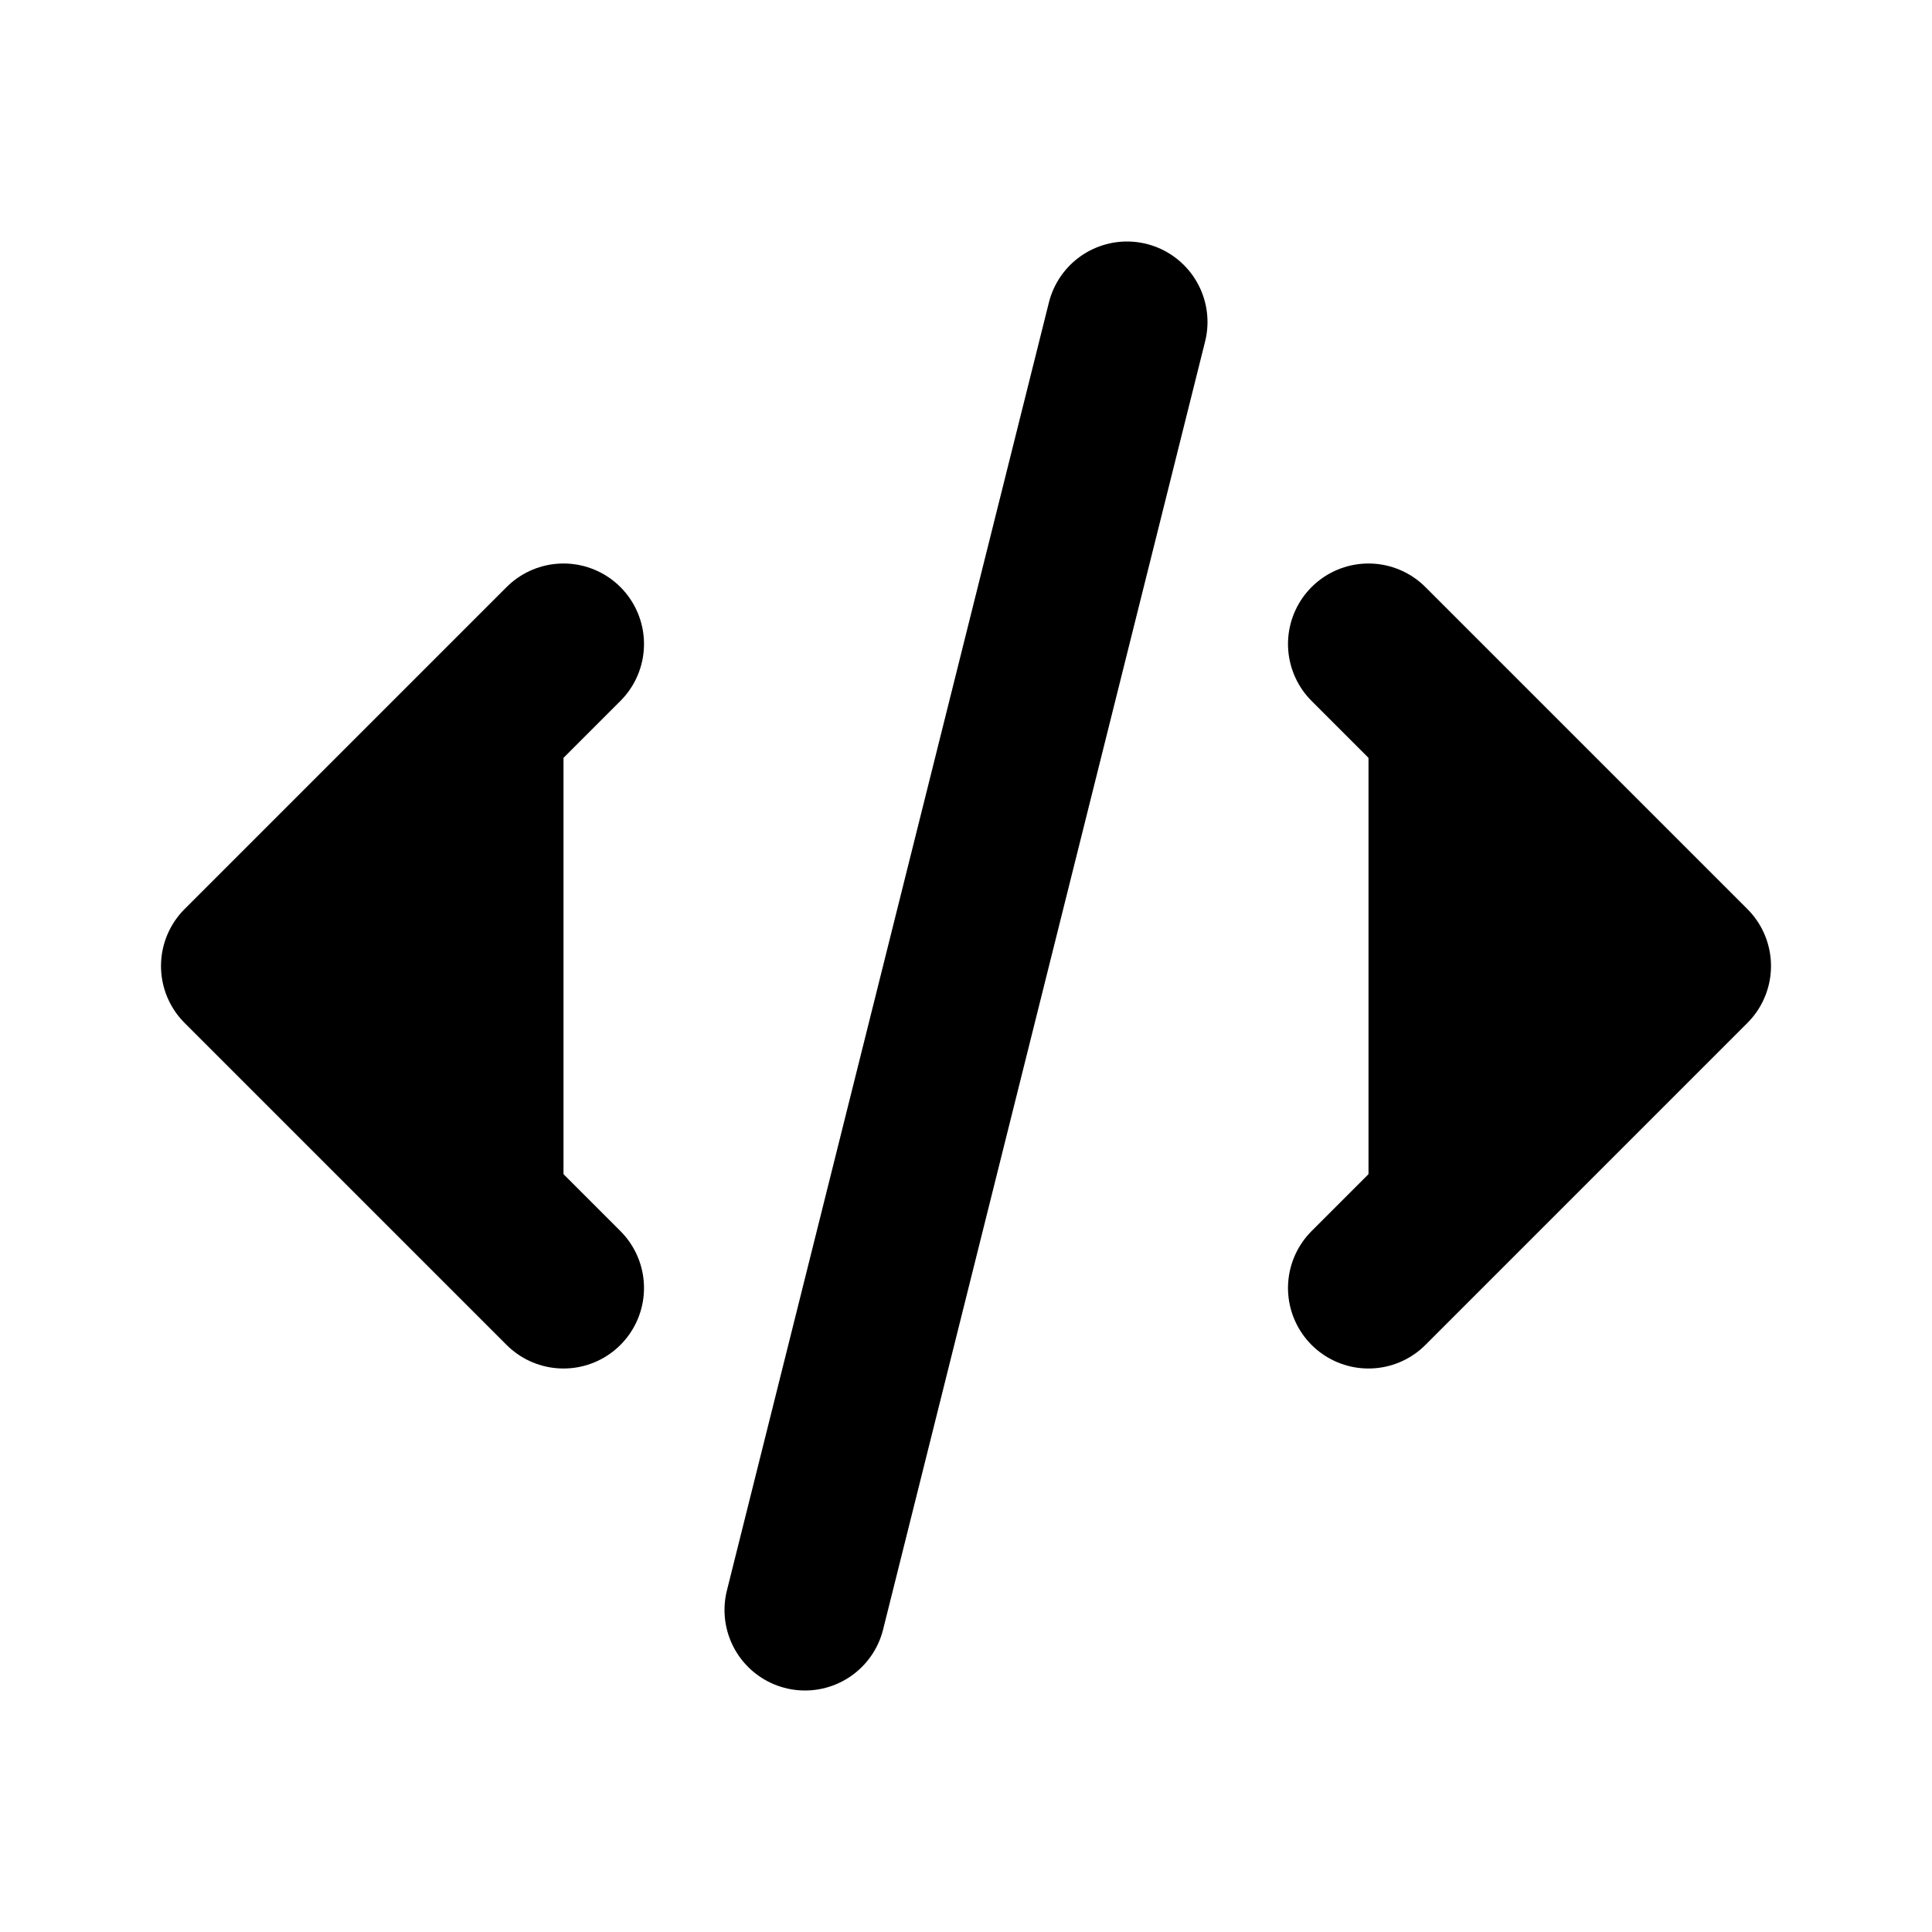
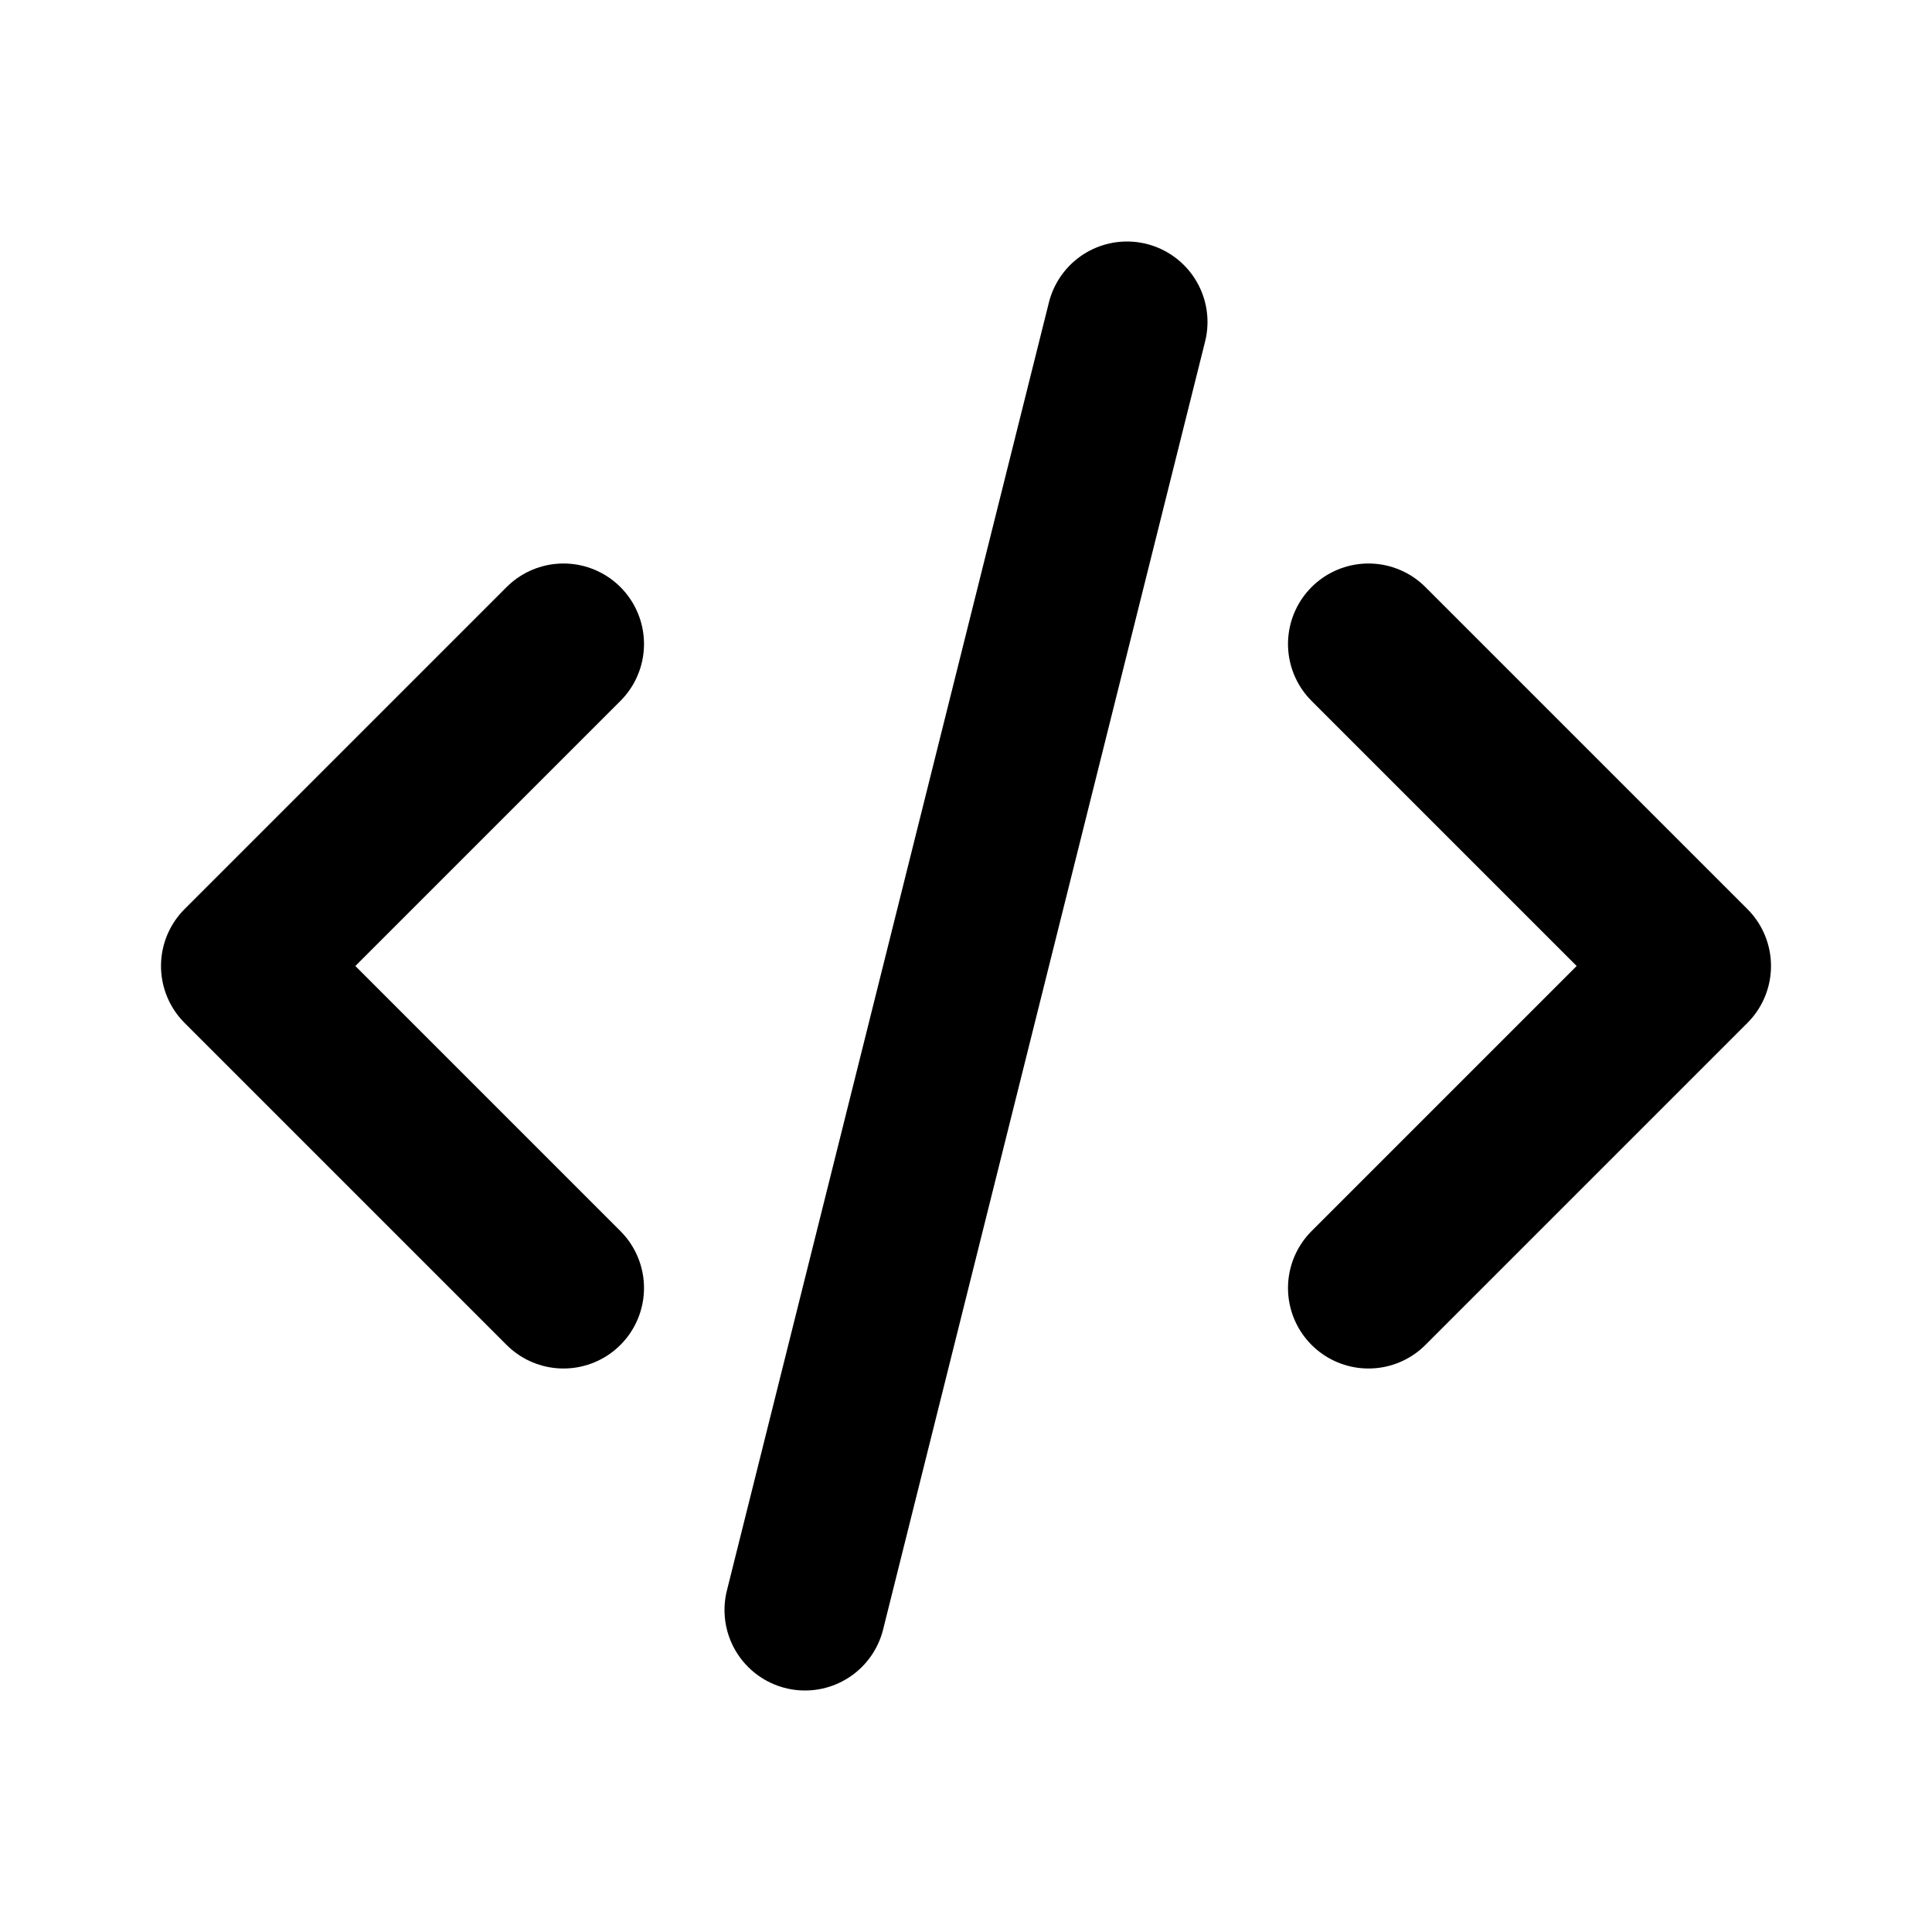
- <svg xmlns="http://www.w3.org/2000/svg" width="24" height="24" stroke="currentColor" stroke-width="2" stroke-linecap="round" stroke-linejoin="round">
+ <svg xmlns="http://www.w3.org/2000/svg" width="24" height="24" fill="none" stroke="currentColor" stroke-width="2" stroke-linecap="round" stroke-linejoin="round">
  <path d="m7 8-4 4 4 4M17 8l4 4-4 4M14 4l-4 16" />
  <style>
    svg {
      color: #000;
    }

    @media (prefers-color-scheme: dark) {
      svg {
        color: #fff;
      }
    }
  </style>
</svg>
